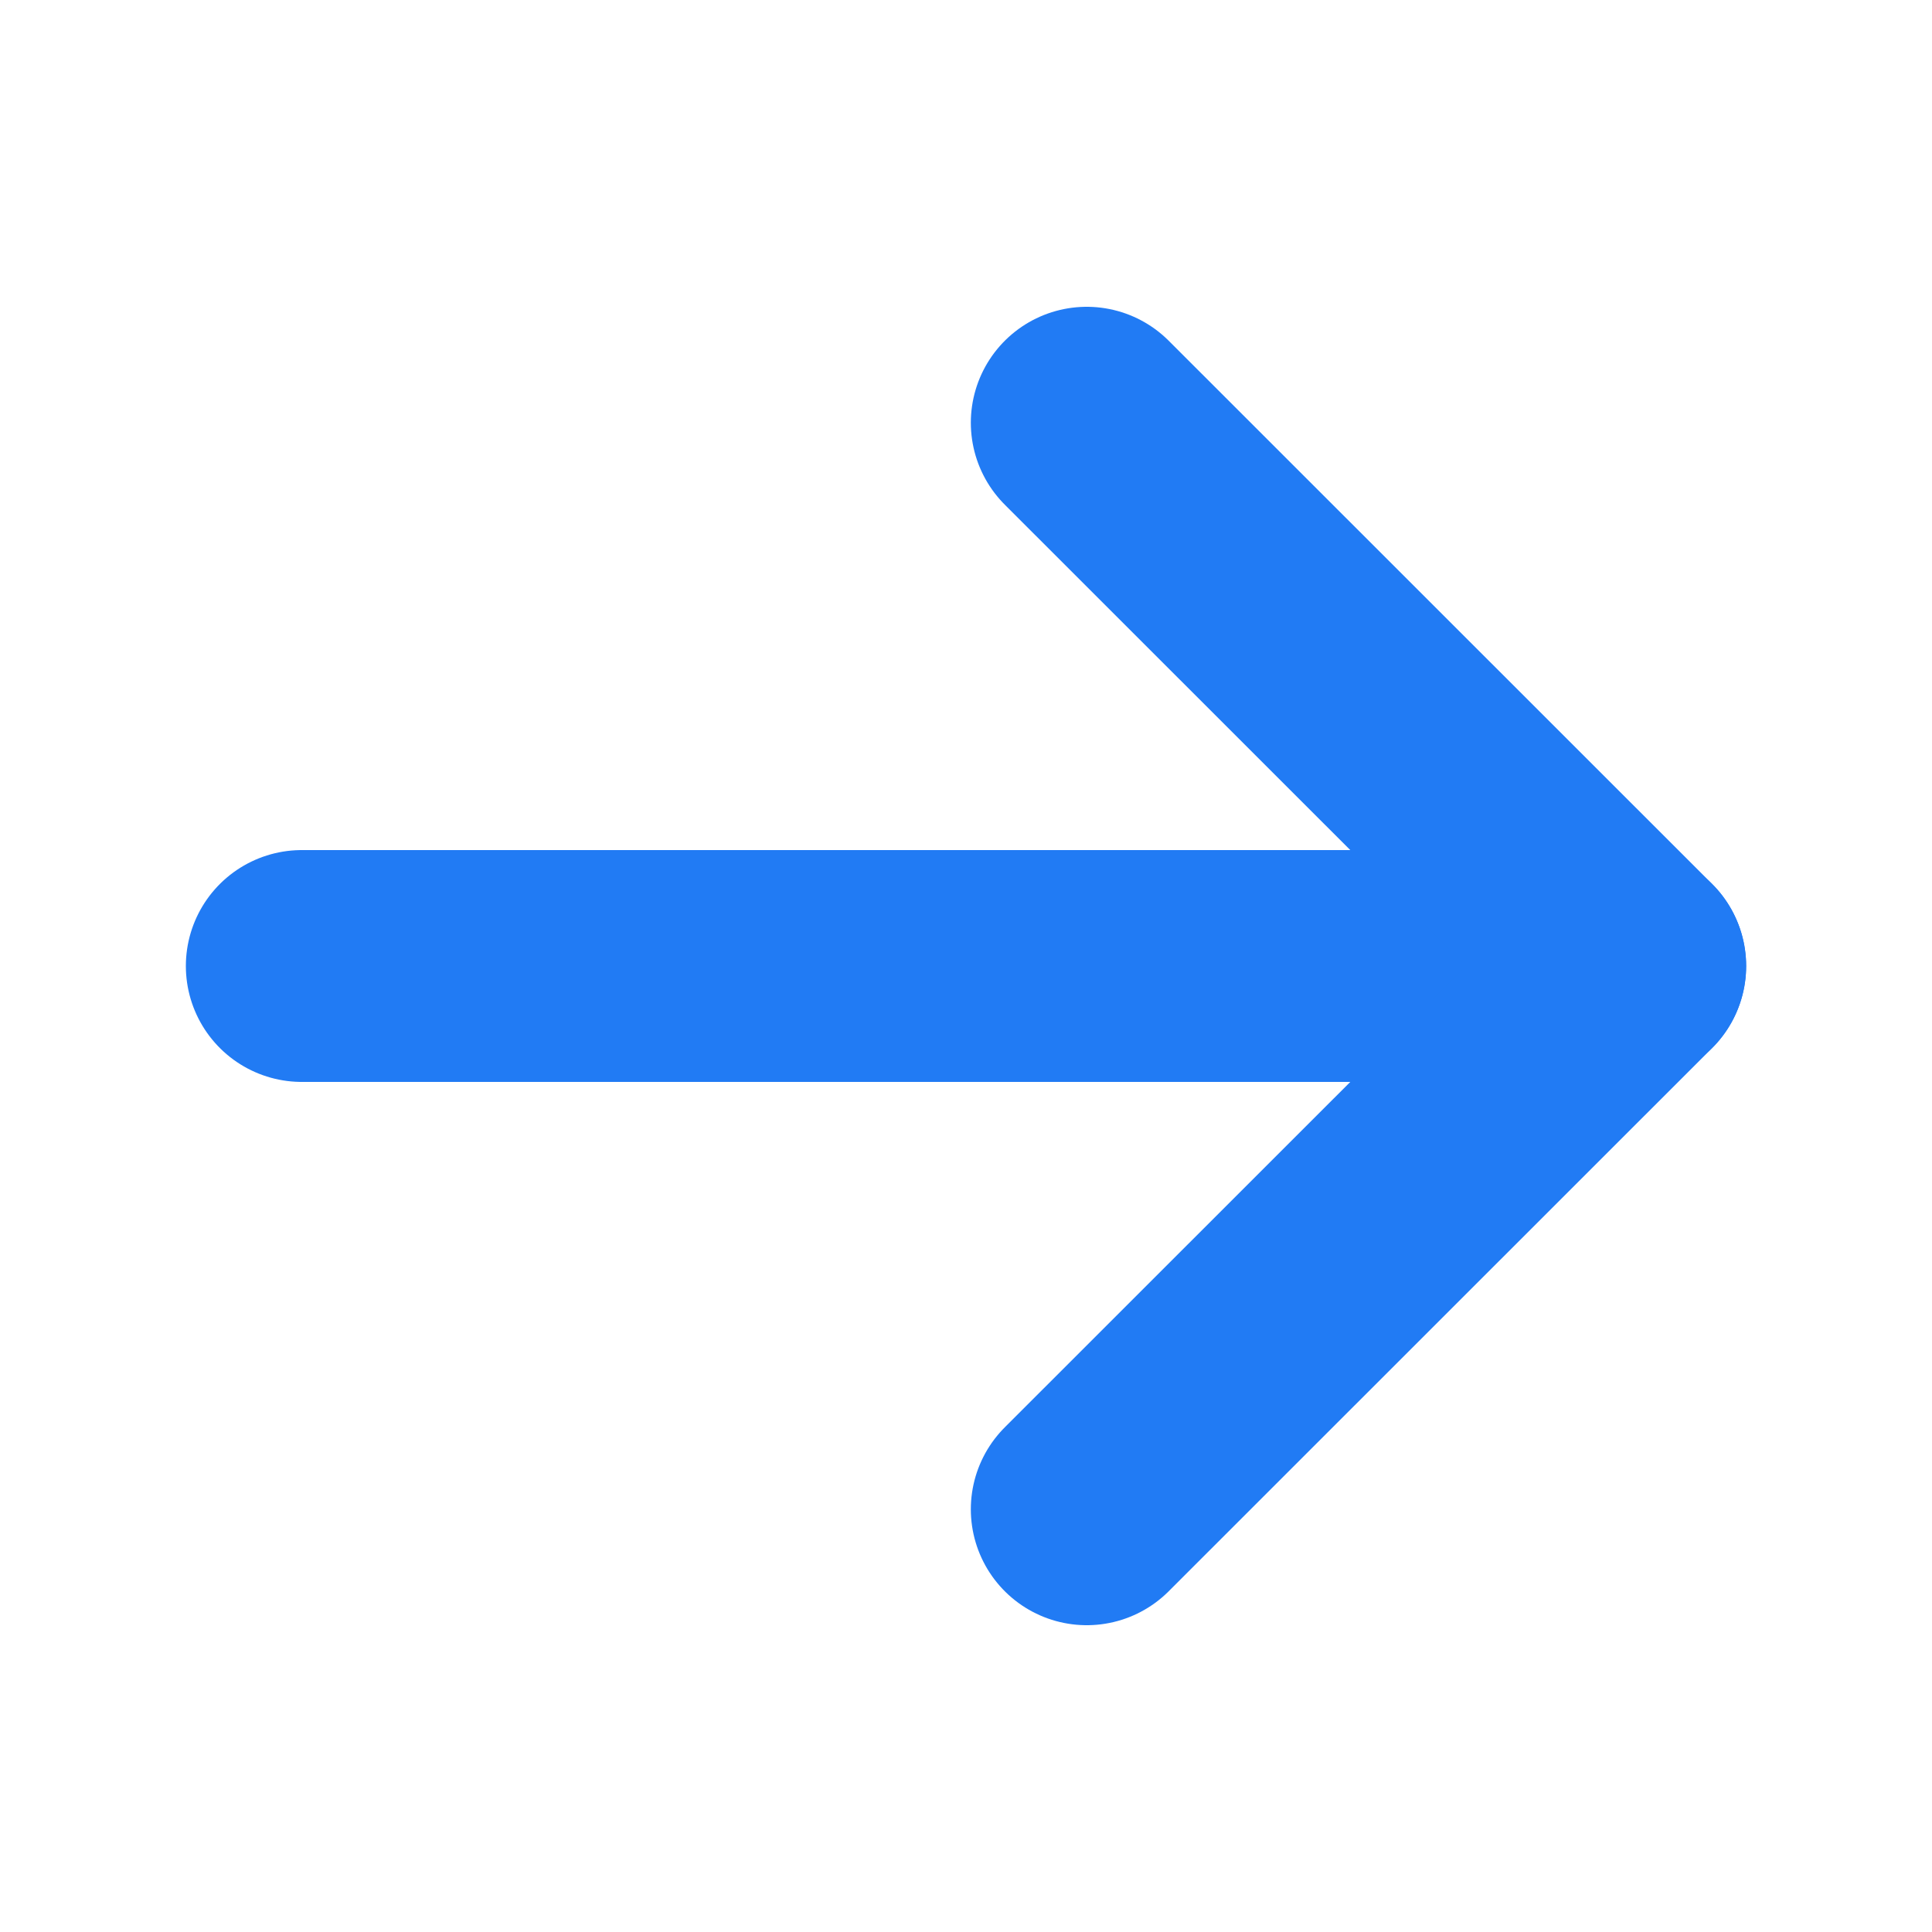
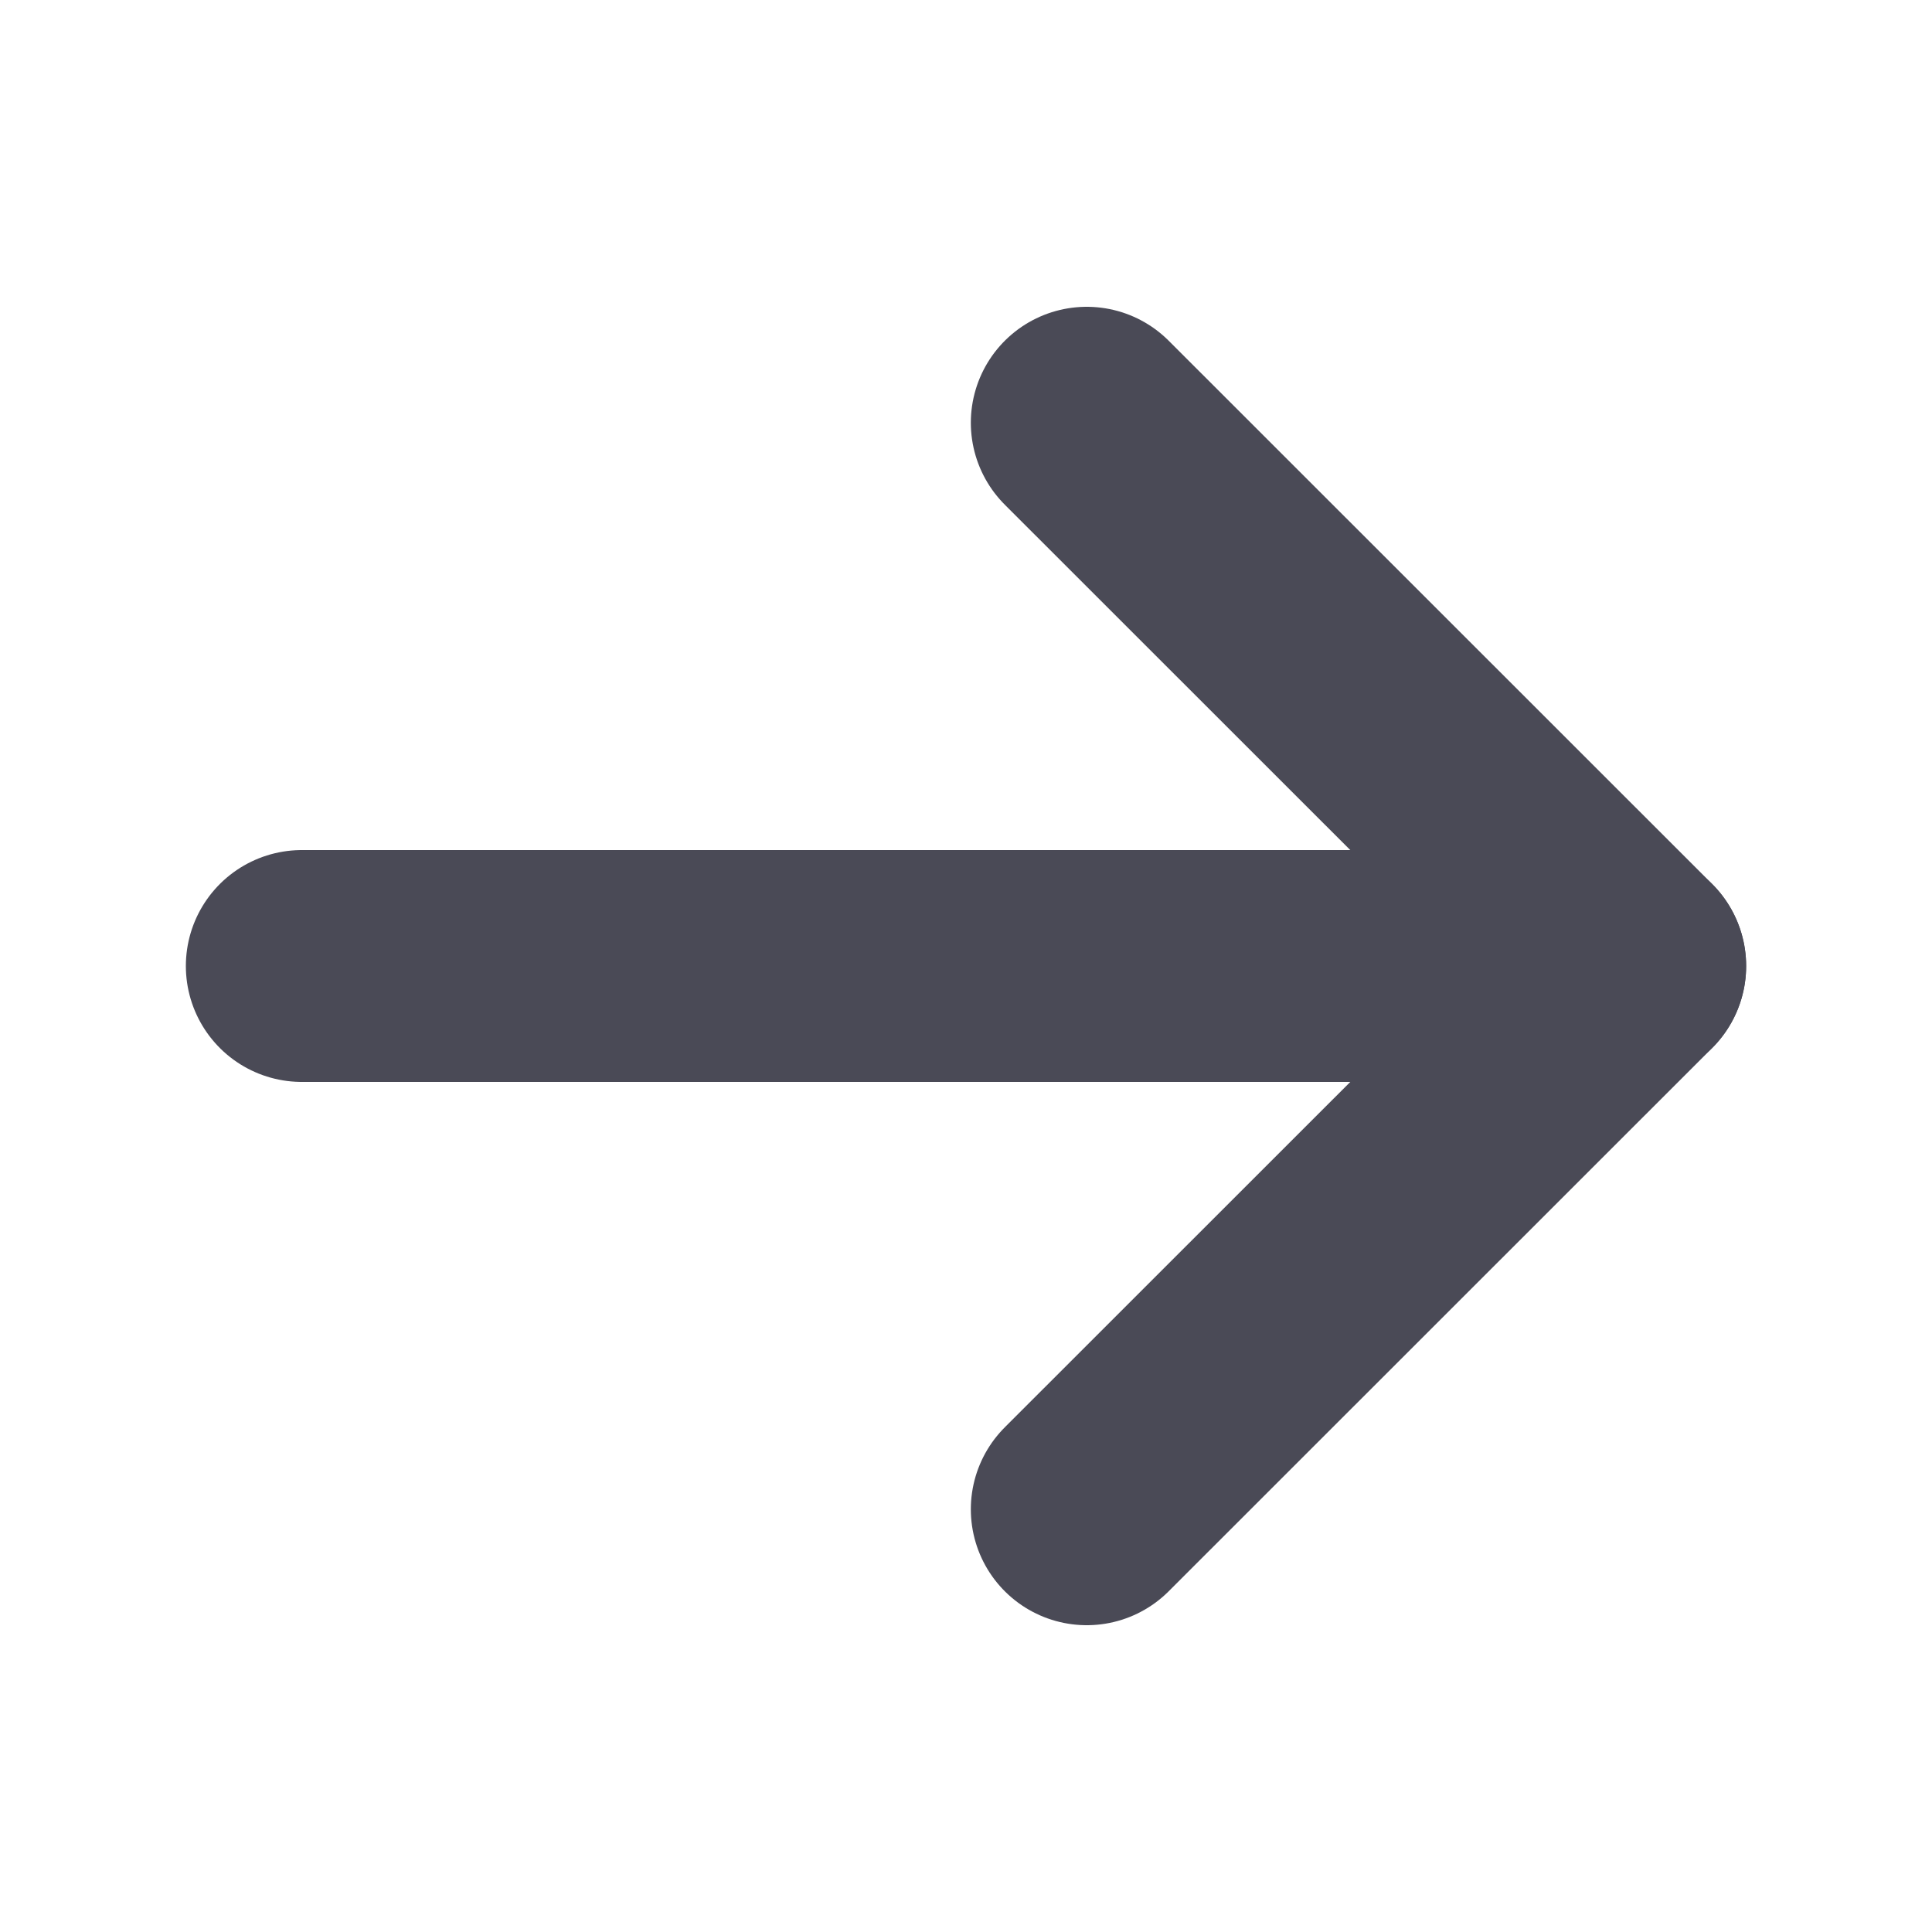
<svg xmlns="http://www.w3.org/2000/svg" width="10" height="10" viewBox="0 0 10 10" fill="none">
-   <path d="M1.562 5H8.438" stroke="#217BF4" stroke-width="1.2" stroke-linecap="round" stroke-linejoin="round" />
-   <path d="M5.625 2.188L8.438 5L5.625 7.812" stroke="#217BF4" stroke-width="1.2" stroke-linecap="round" stroke-linejoin="round" />
+   <path d="M1.562 5H8.438" stroke="#4A4A56" stroke-width="1.2" stroke-linecap="round" stroke-linejoin="round" />
+   <path d="M5.625 2.188L8.438 5L5.625 7.812" stroke="#4A4A56" stroke-width="1.2" stroke-linecap="round" stroke-linejoin="round" />
</svg>
